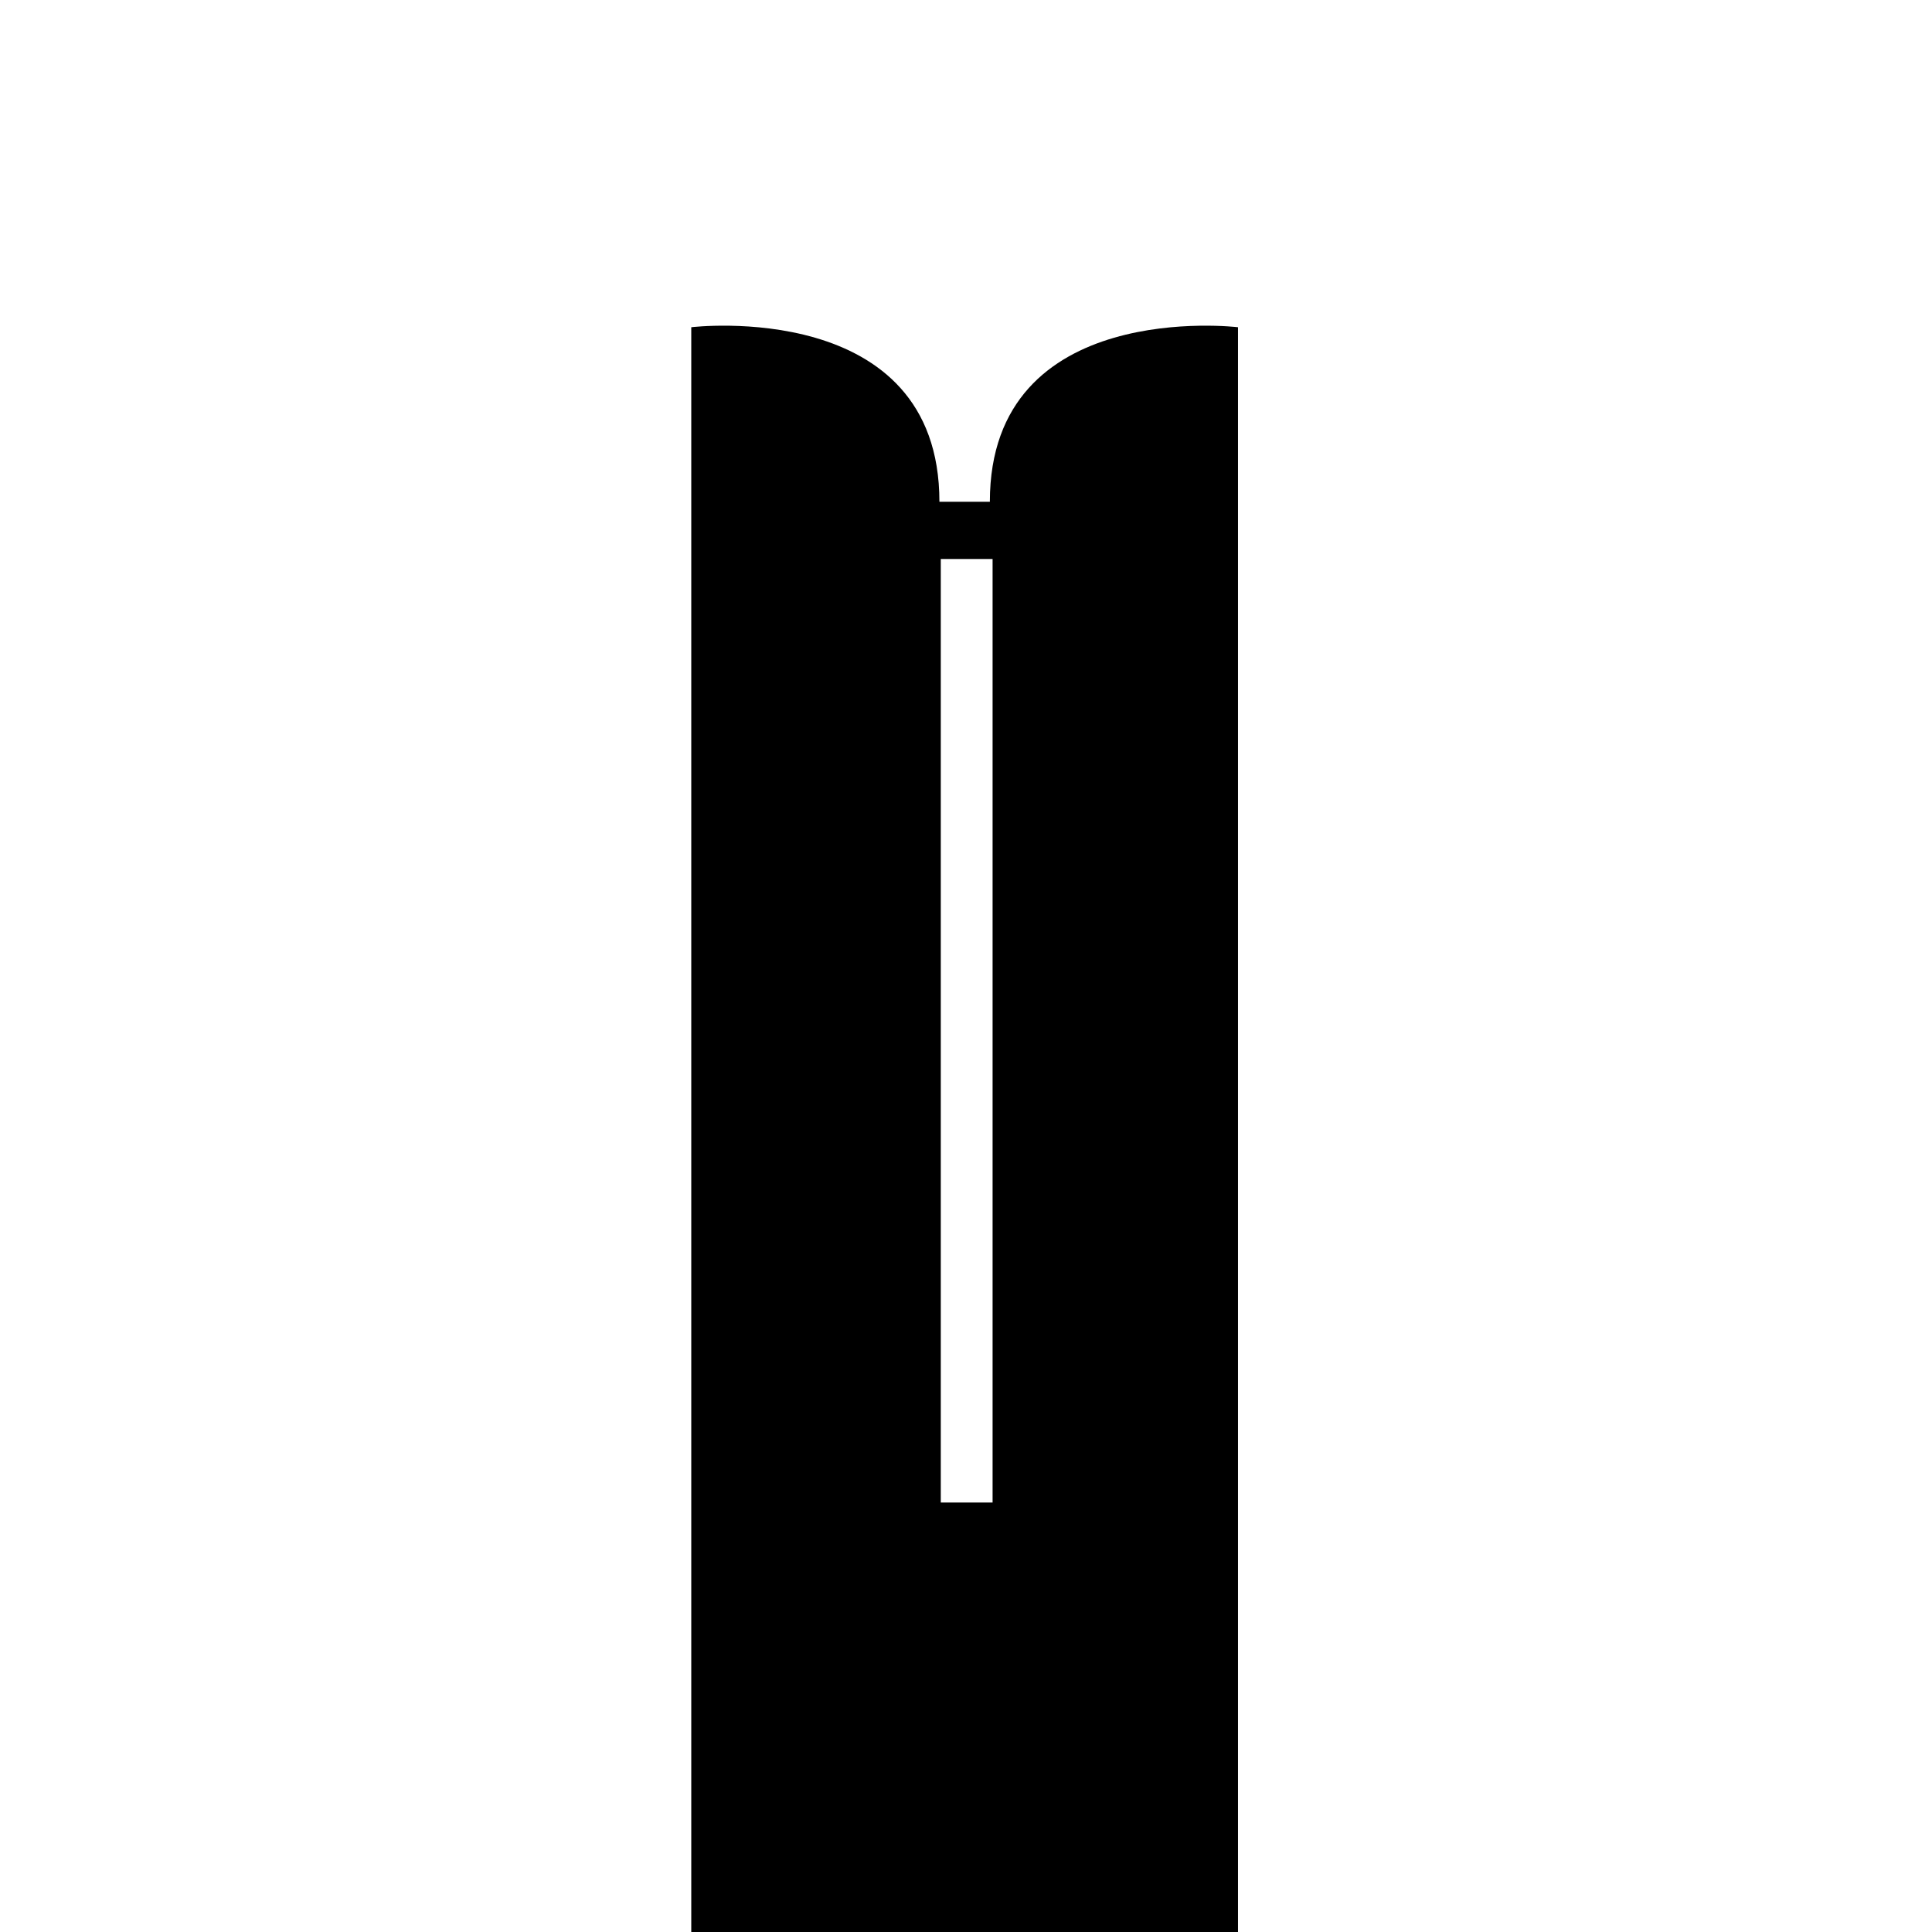
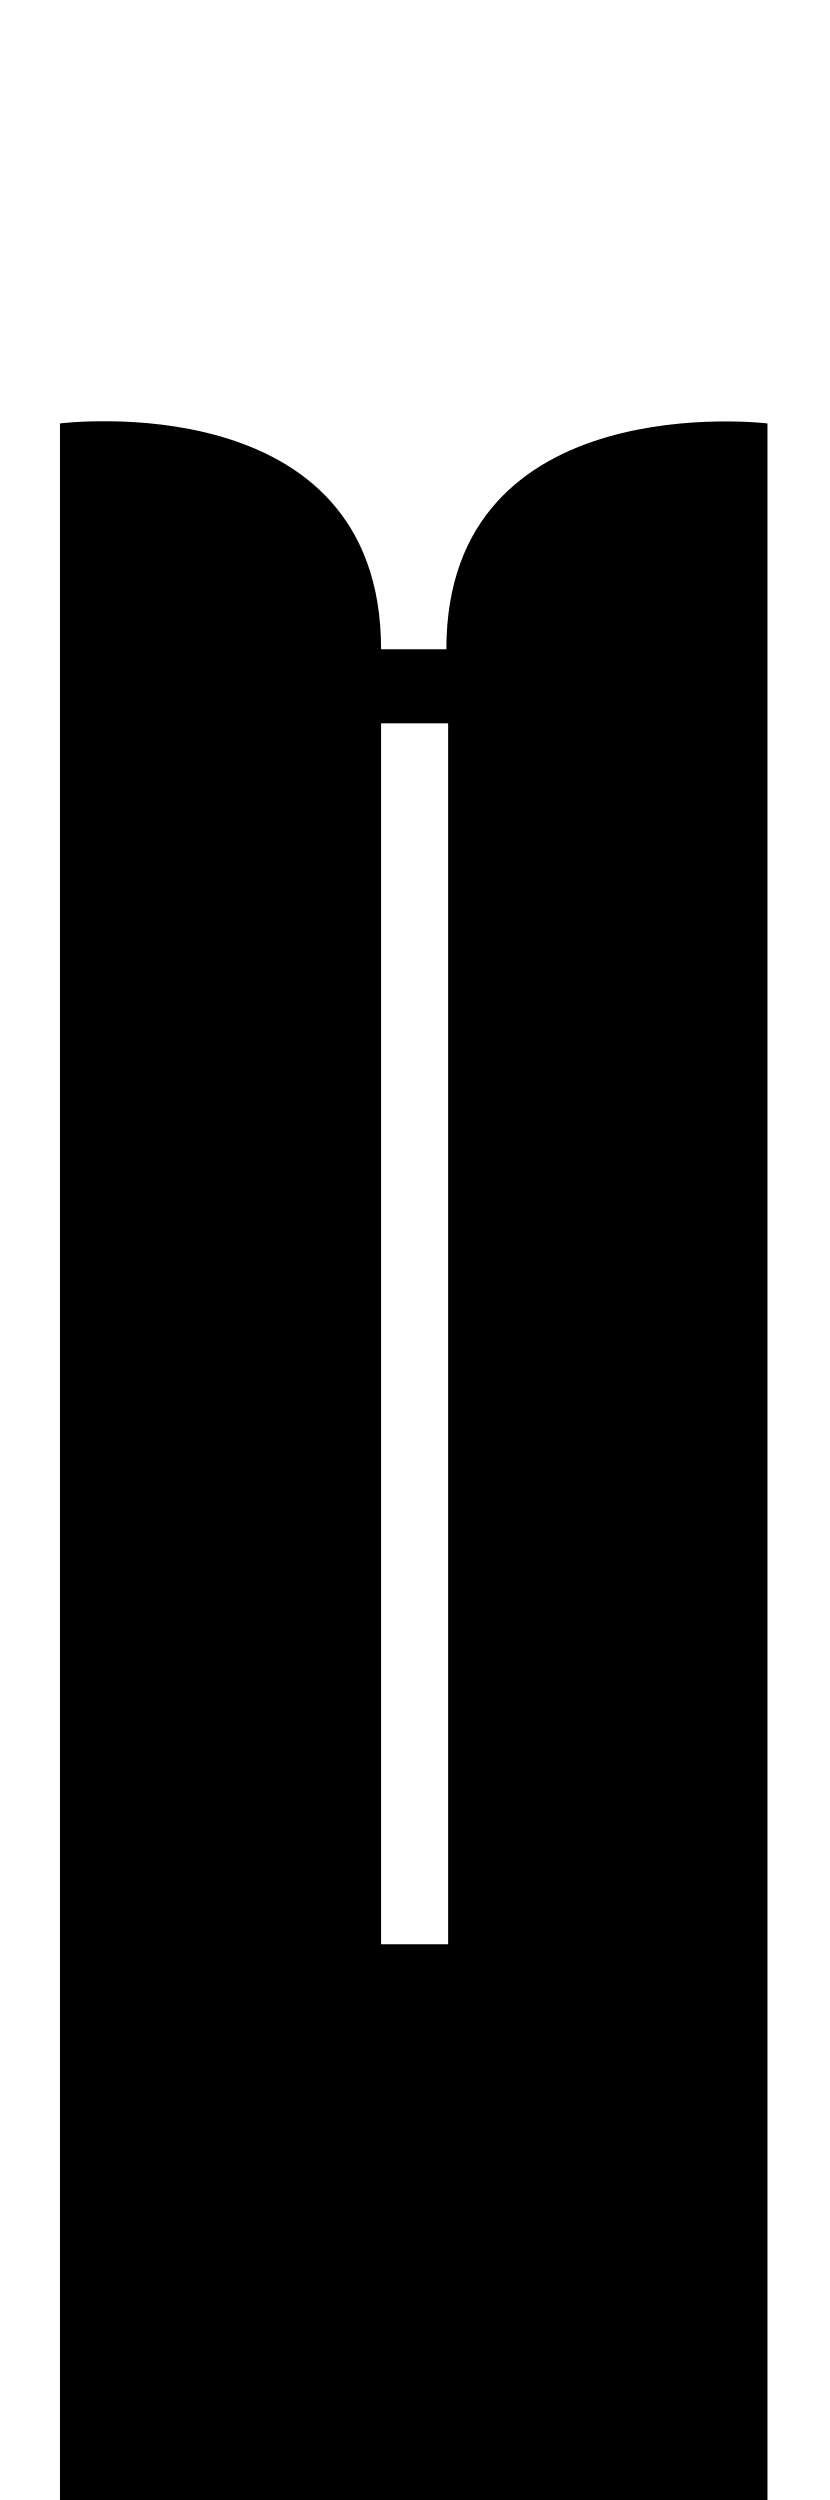
- <svg xmlns="http://www.w3.org/2000/svg" version="1.1" id="Layer_2" x="0px" y="0px" viewBox="0 0 141.7 141.7" enable-background="new 0 0 141.7 141.7" xml:space="preserve">
-   <path class="towers_tower" d="M68.9,36.8c0-15-18.2-12.8-18.2-12.8v78.8v39l40.1,0v-39V24c0,0-18.2-2.2-18.2,12.8H68.9z M72.8,110.2h-3.8  c0-65,0-67.3,0-69.2h3.8C72.8,42.9,72.8,45.2,72.8,110.2z" />
+ <svg xmlns="http://www.w3.org/2000/svg" version="1.1" id="Layer_2" x="0px" y="0px" viewBox="0 0 47 141.7" enable-background="new 0 0 47 141.7" xml:space="preserve">
+   <path d="M21.6,36.8C21.6,21.7,3.4,24,3.4,24v78.8v39l40.1,0v-39V24c0,0-18.2-2.2-18.2,12.8H21.6z M25.4,110.2h-3.8  c0-65,0-67.3,0-69.2h3.8C25.4,42.9,25.4,45.2,25.4,110.2z" />
</svg>
